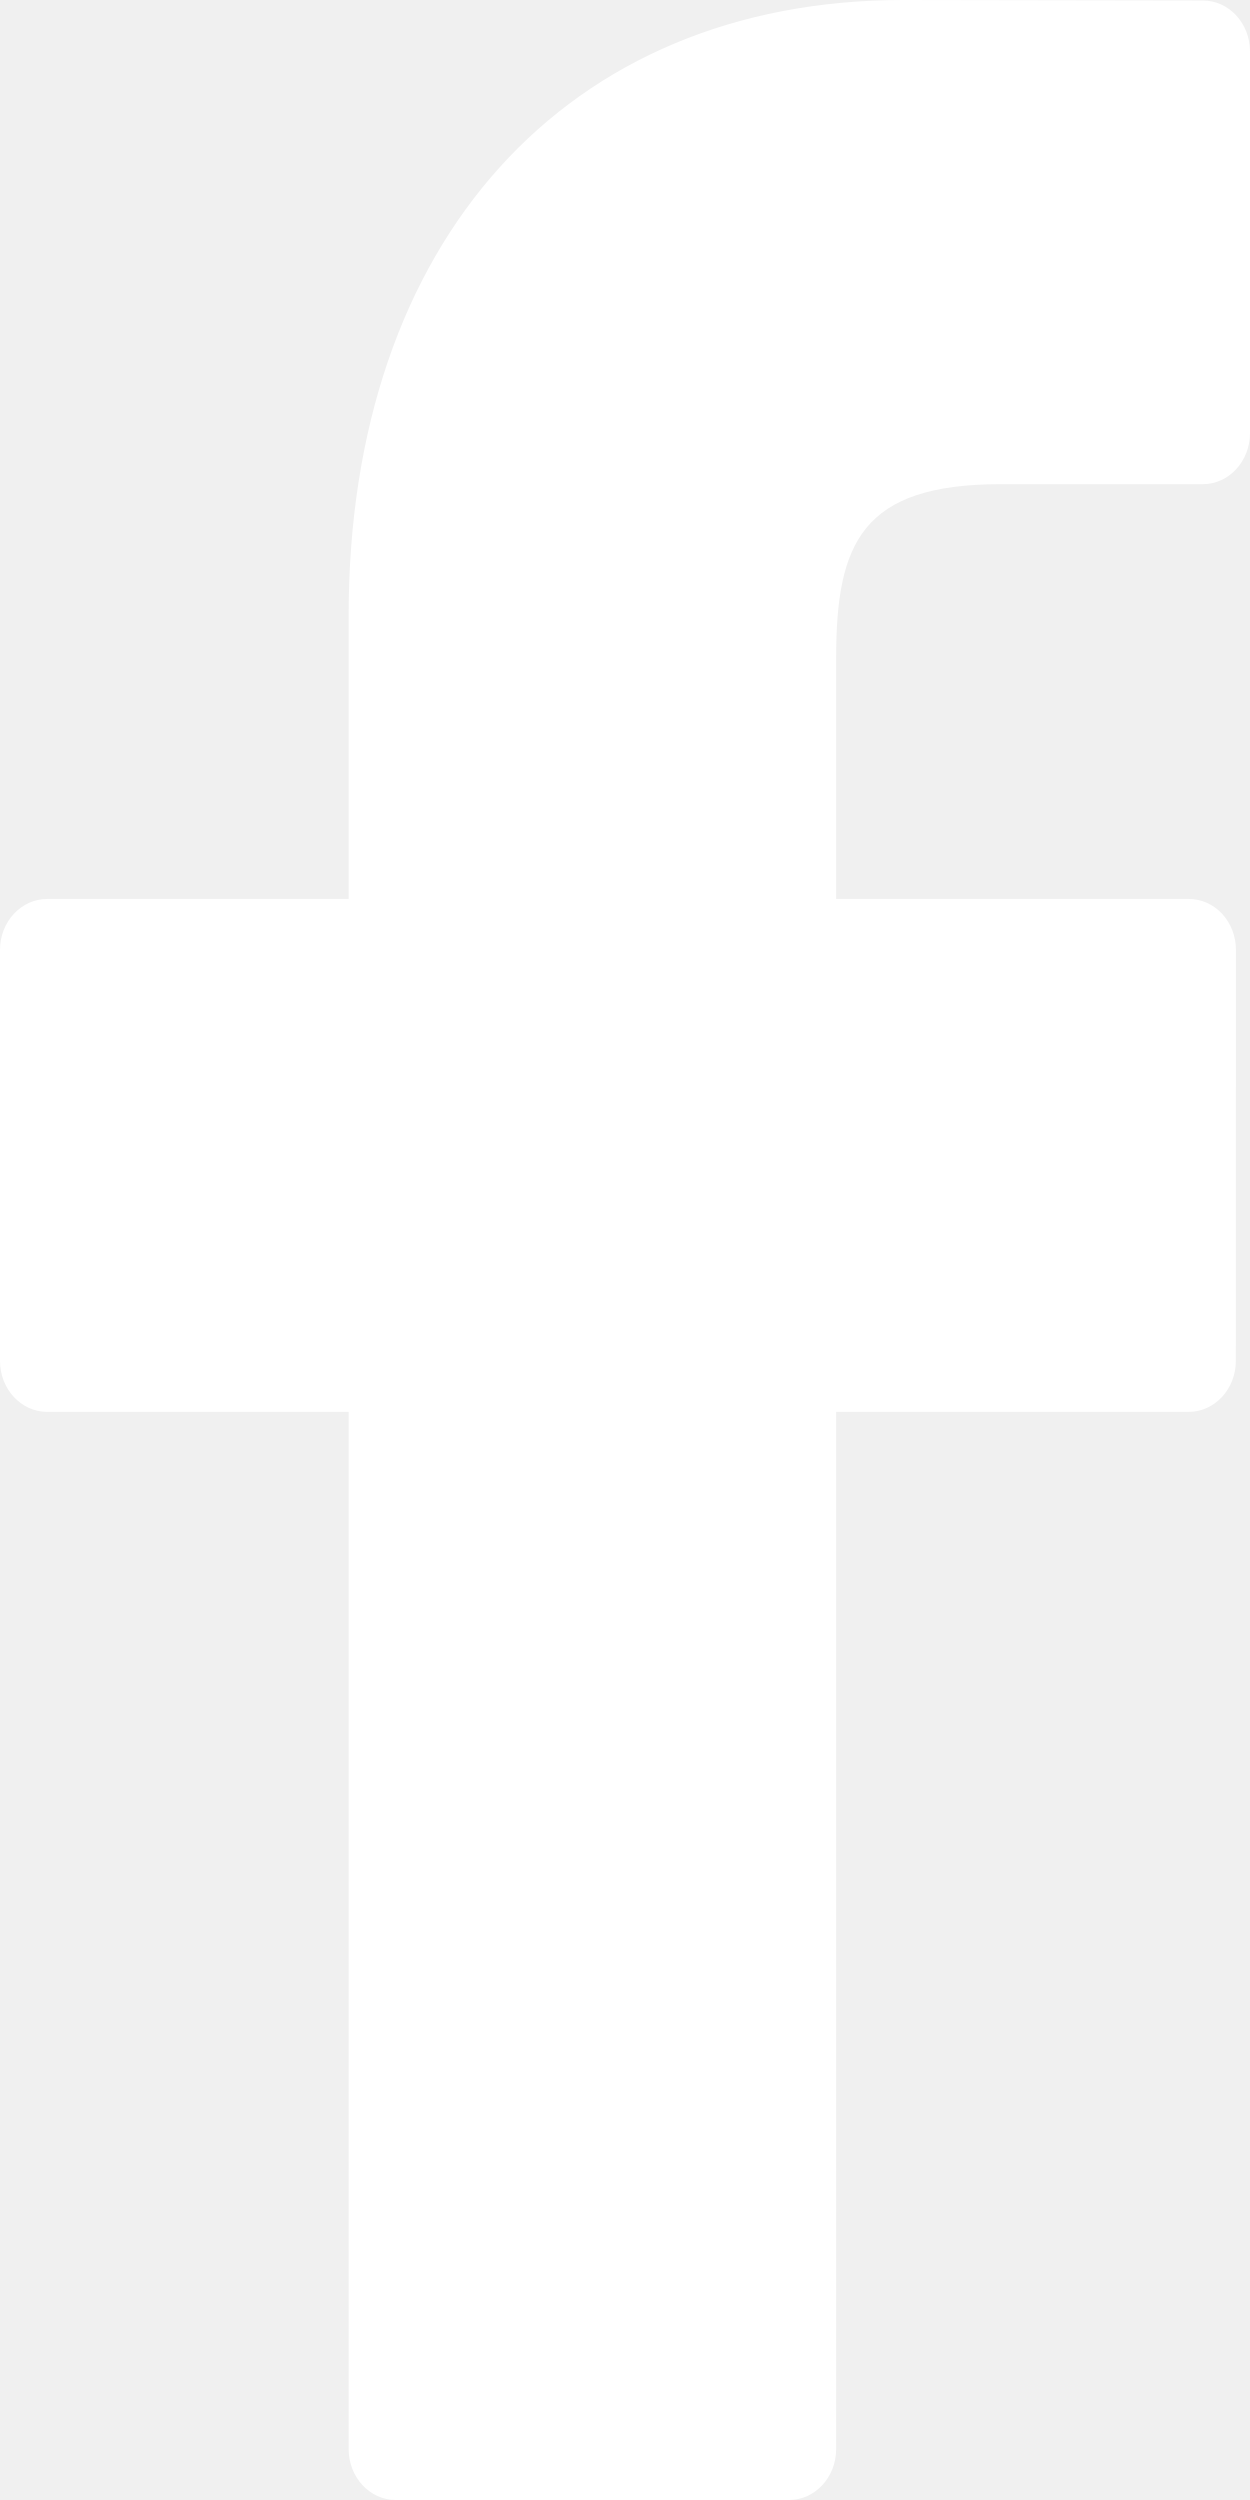
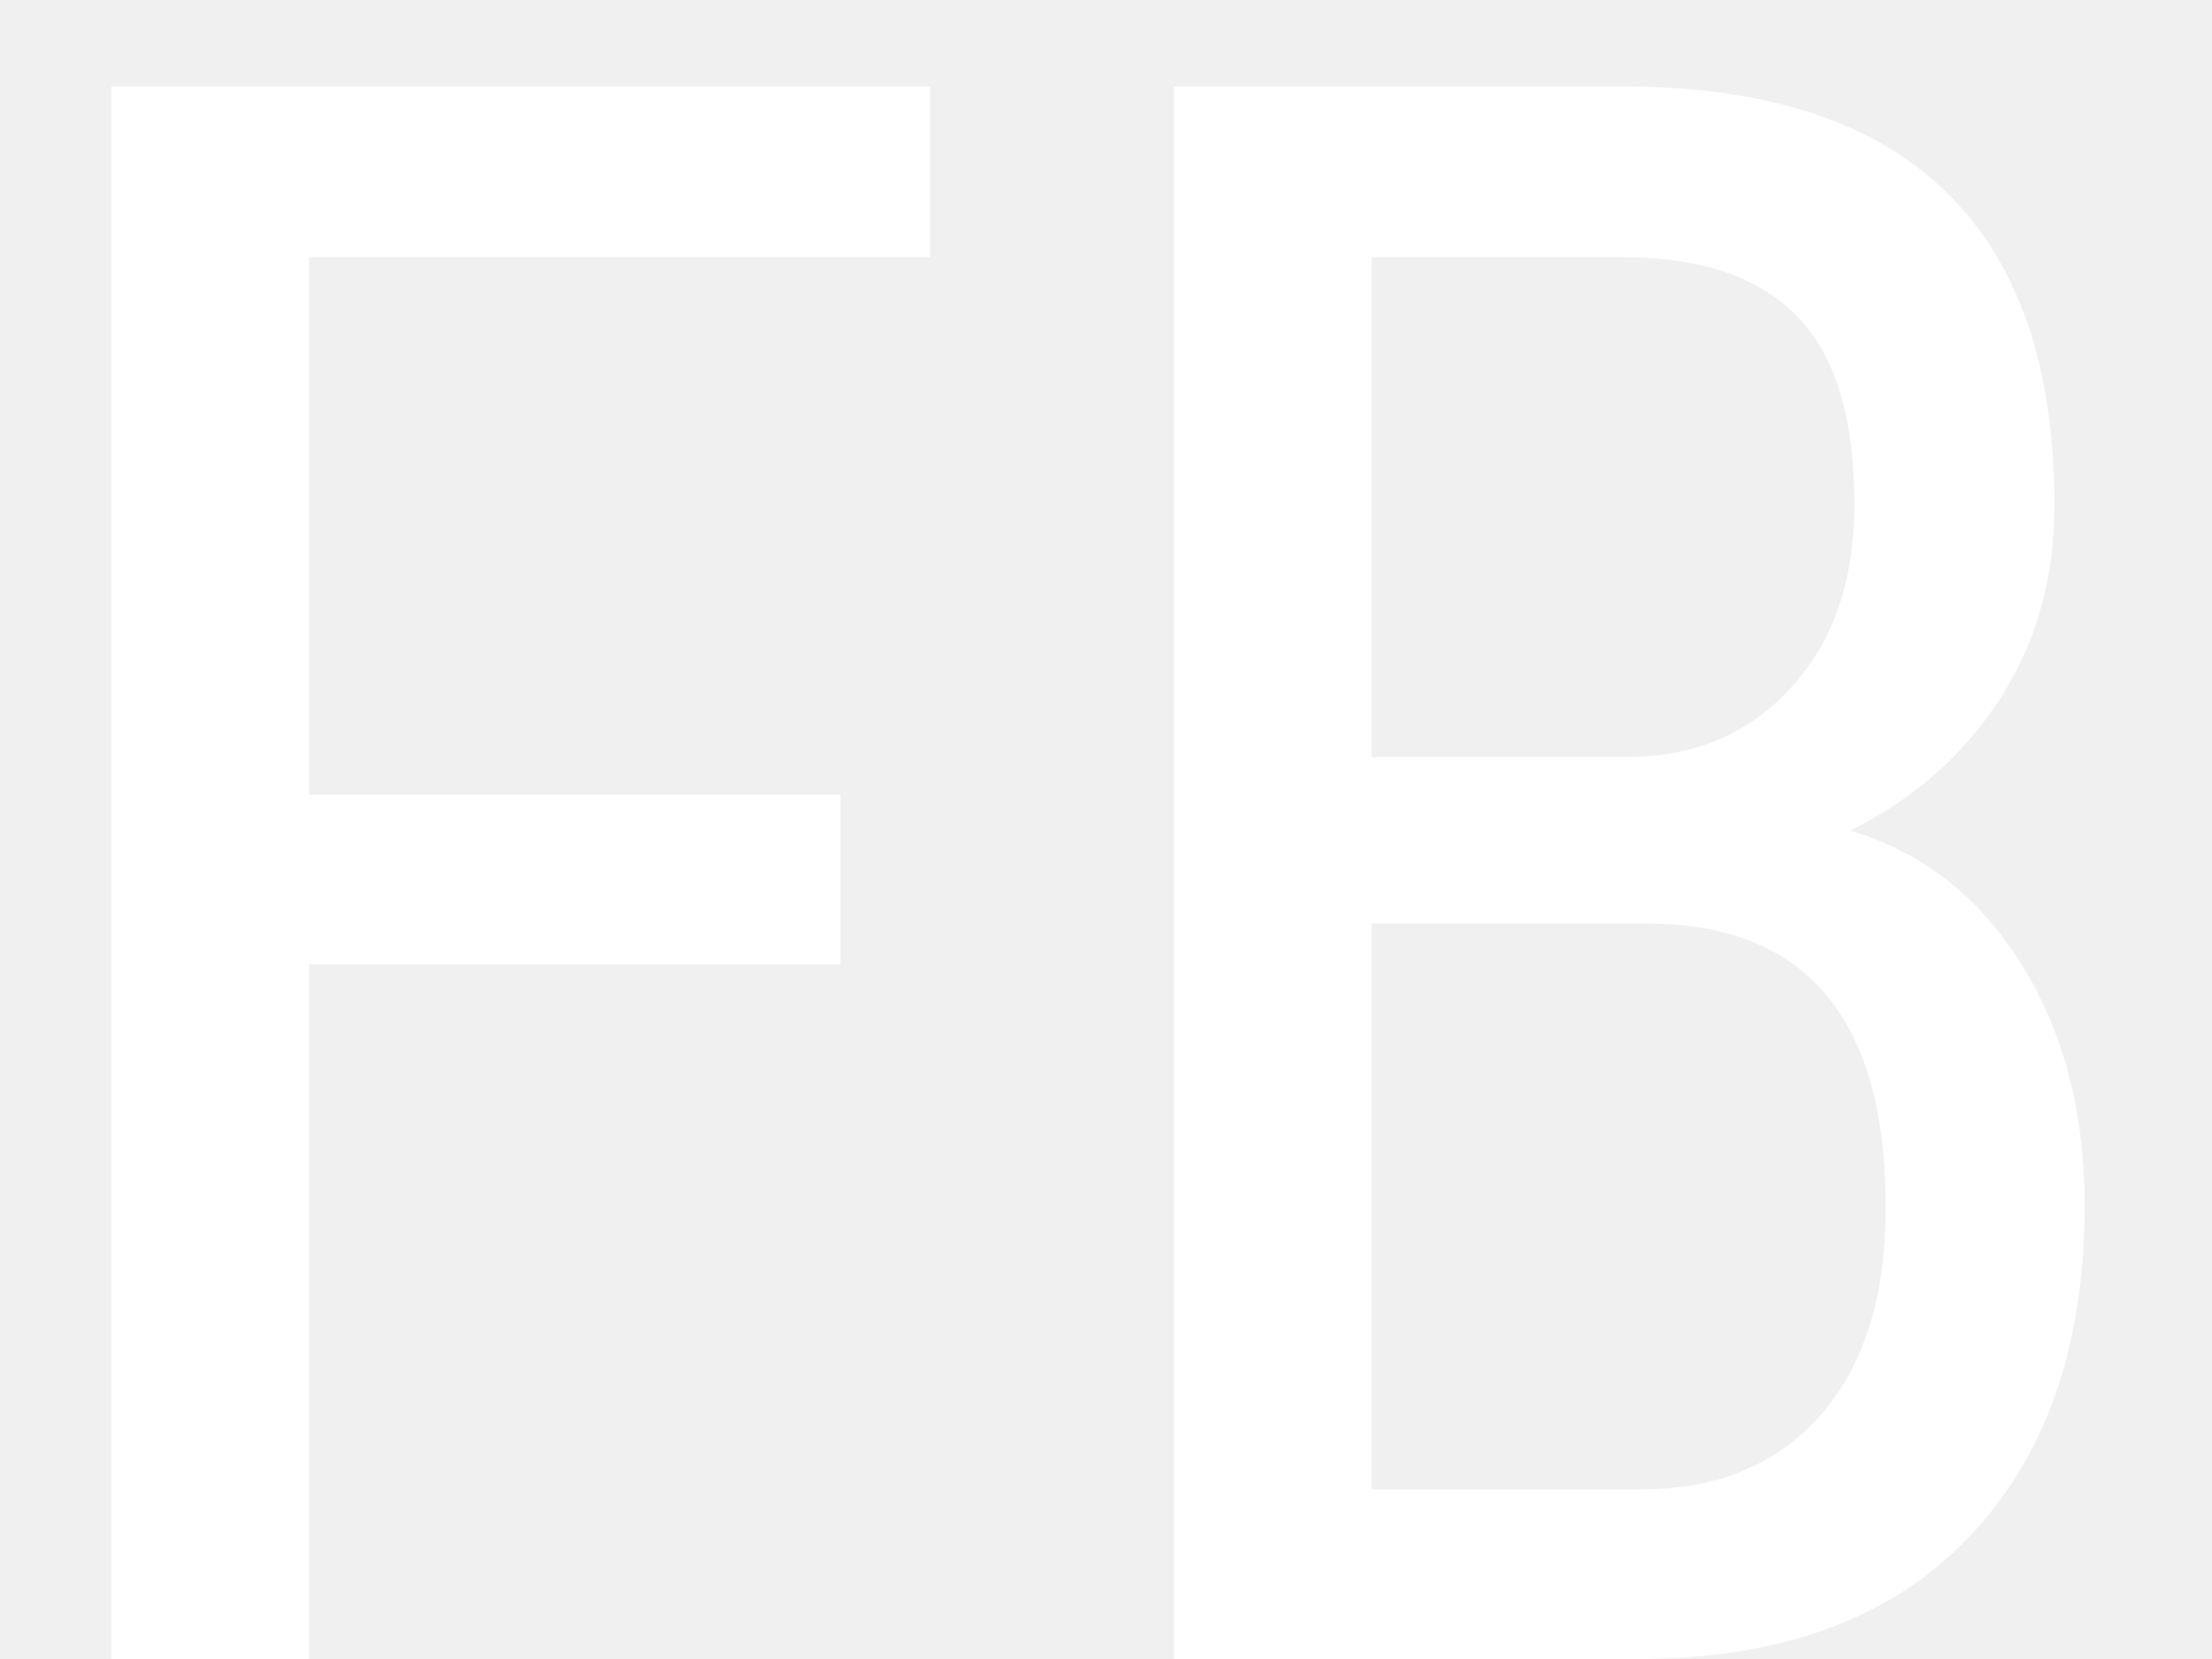
- <svg xmlns="http://www.w3.org/2000/svg" width="12" height="24" viewBox="0 0 12 24" fill="none">
-   <path d="M11.548 0.005L8.67 0C5.436 0 3.347 2.318 3.347 5.906V8.63H0.453C0.203 8.63 0 8.849 0 9.119V13.065C0 13.335 0.203 13.554 0.453 13.554H3.347V23.511C3.347 23.781 3.549 24 3.799 24H7.575C7.825 24 8.027 23.781 8.027 23.511V13.554H11.411C11.661 13.554 11.864 13.335 11.864 13.065L11.865 9.119C11.865 8.989 11.817 8.865 11.733 8.773C11.648 8.681 11.532 8.63 11.412 8.63H8.027V6.321C8.027 5.212 8.272 4.648 9.609 4.648L11.548 4.648C11.797 4.648 12 4.428 12 4.158V0.494C12 0.224 11.798 0.005 11.548 0.005Z" fill="white" />
+ <svg xmlns="http://www.w3.org/2000/svg" width="12" height="9" viewBox="0 0 12 9" fill="none">
+   <path d="M4.559 5.232H1.676V9H0.604V0.469H5.045V1.395H1.676V4.312H4.559V5.232ZM6.369 9V0.469H8.801C9.578 0.469 10.162 0.658 10.553 1.037C10.947 1.416 11.145 1.984 11.145 2.742C11.145 3.141 11.045 3.492 10.846 3.797C10.646 4.102 10.377 4.338 10.037 4.506C10.428 4.623 10.736 4.863 10.963 5.227C11.193 5.59 11.309 6.027 11.309 6.539C11.309 7.305 11.098 7.906 10.676 8.344C10.258 8.781 9.66 9 8.883 9H6.369ZM7.441 5.01V8.08H8.906C9.312 8.08 9.635 7.947 9.873 7.682C10.111 7.412 10.23 7.035 10.23 6.551C10.23 5.523 9.797 5.01 8.93 5.01H7.441ZM7.441 4.107H8.818C9.189 4.107 9.488 3.982 9.715 3.732C9.945 3.482 10.06 3.15 10.06 2.736C10.06 2.268 9.957 1.928 9.75 1.717C9.543 1.502 9.227 1.395 8.801 1.395H7.441V4.107Z" fill="white" />
</svg>
